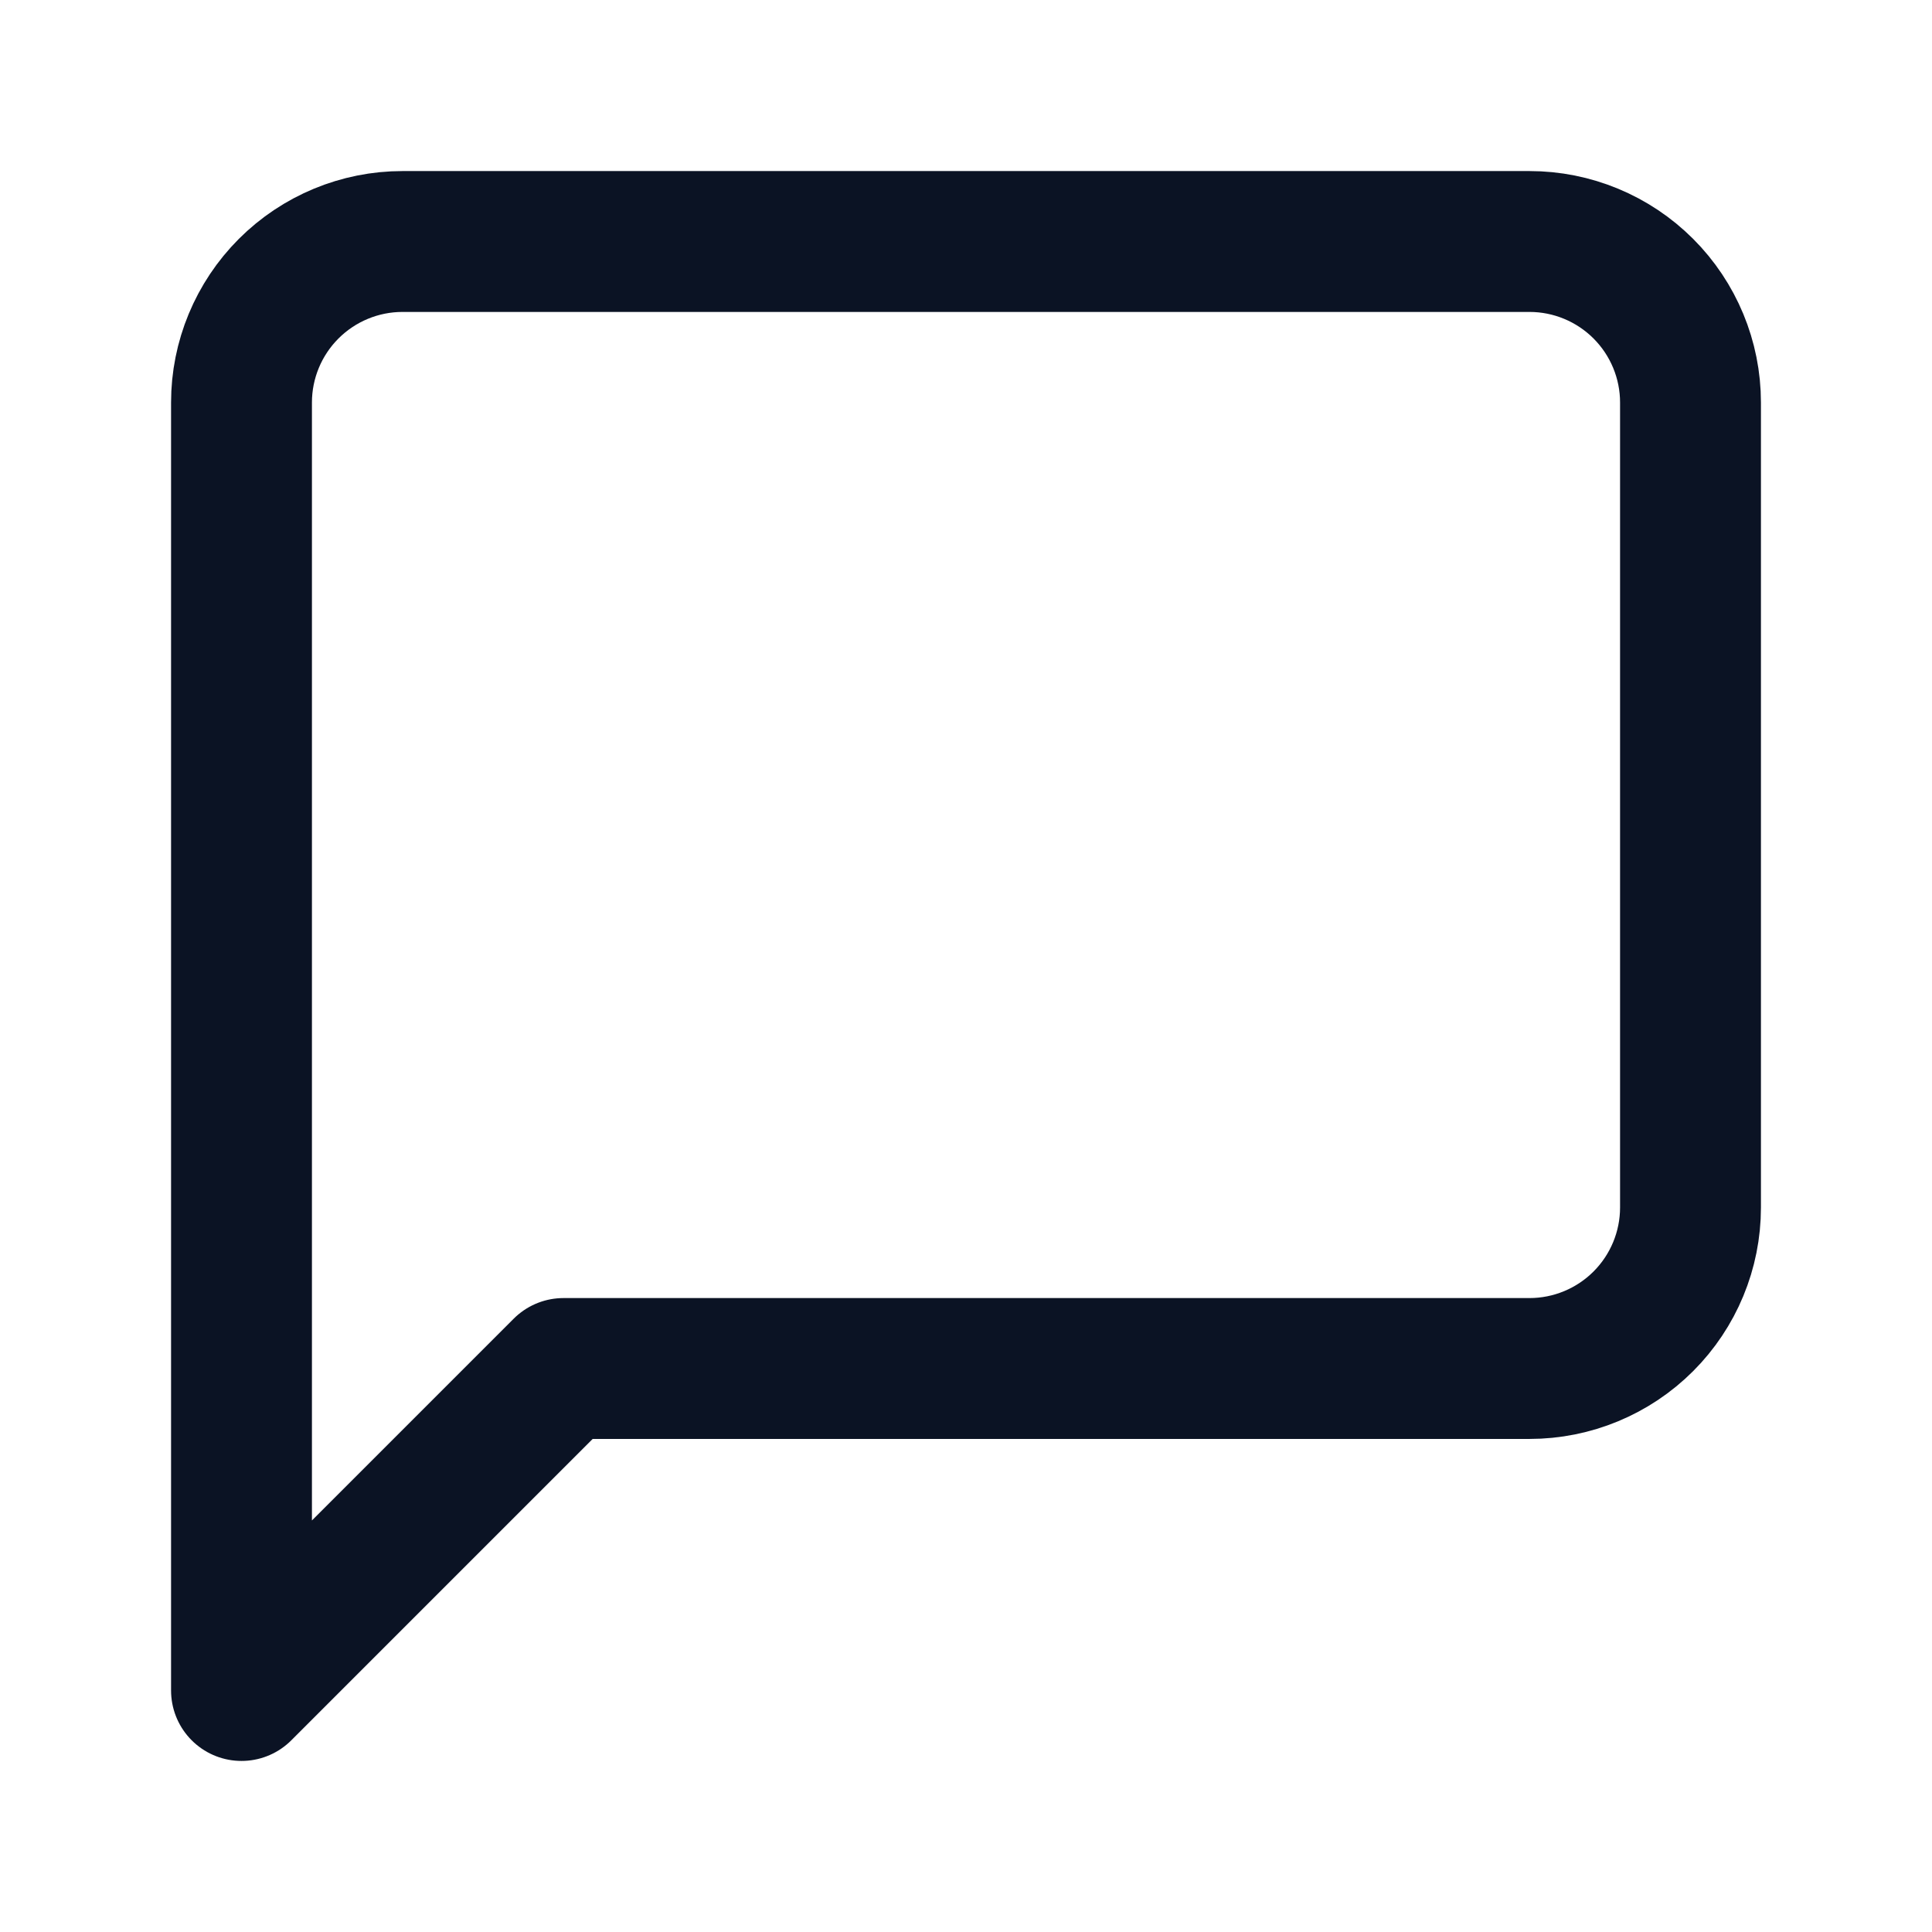
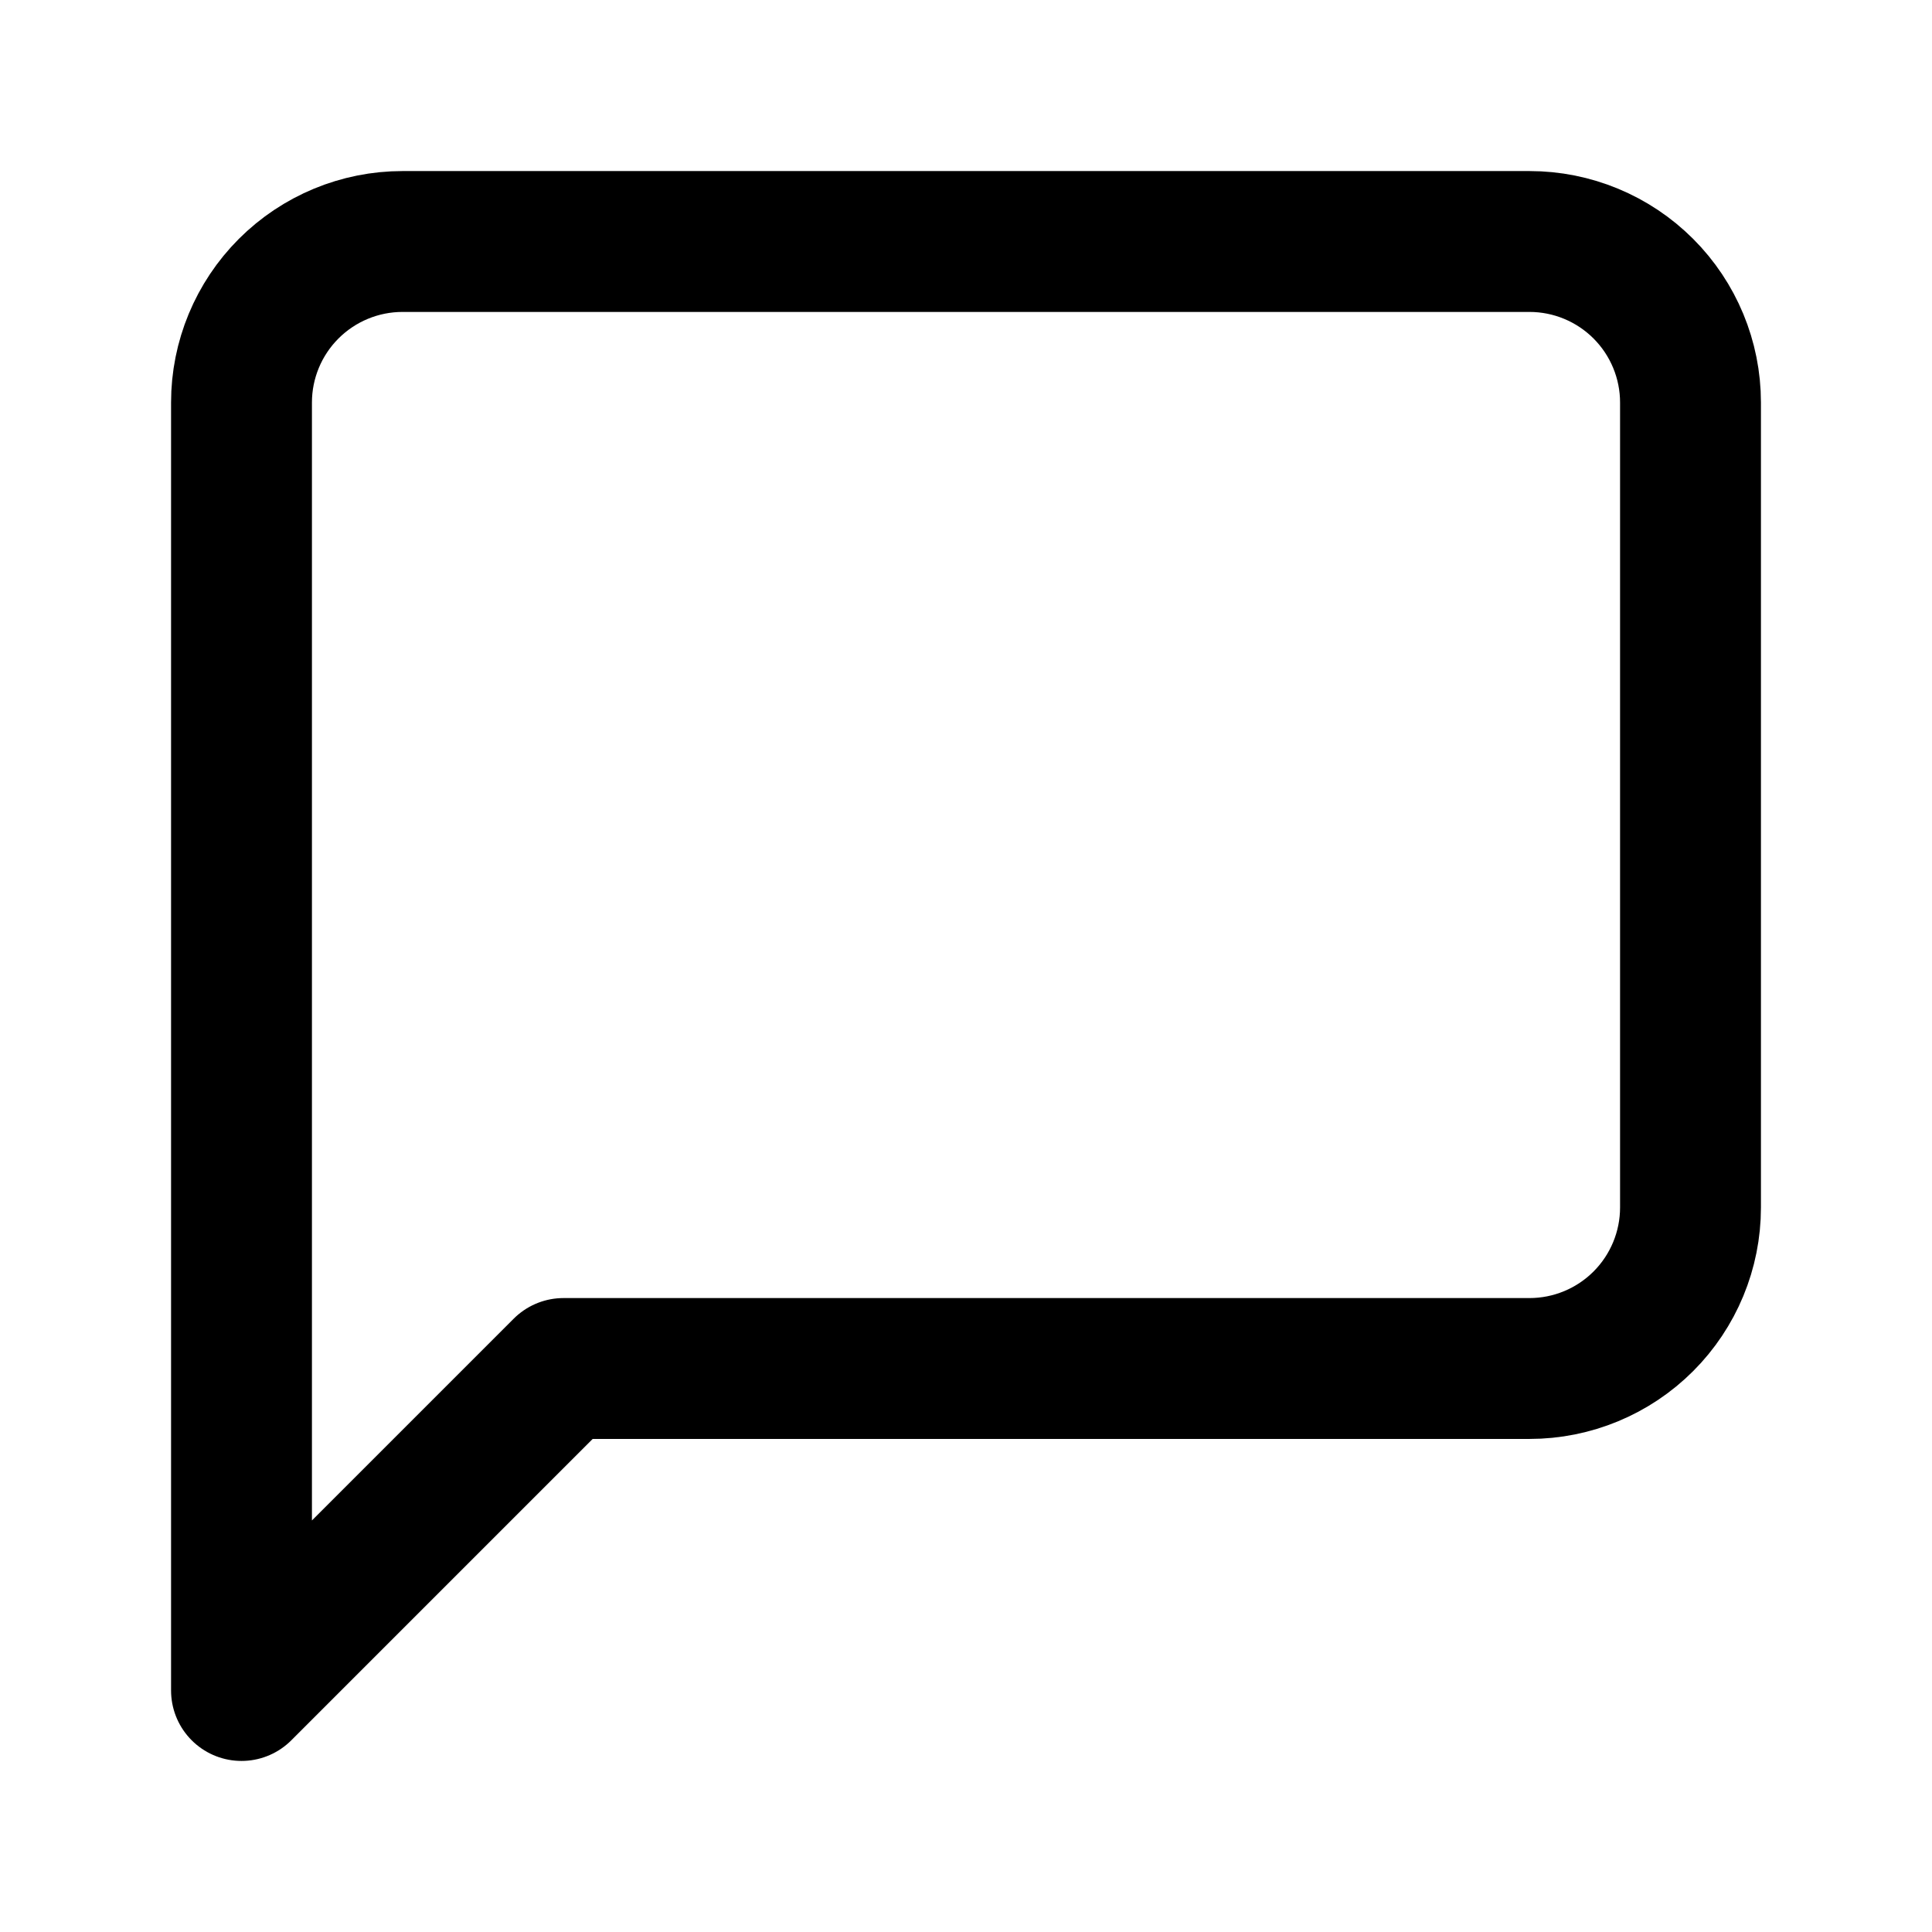
<svg xmlns="http://www.w3.org/2000/svg" width="24" height="24" viewBox="0 0 24 24" fill="none">
-   <path d="M21 15C21 15.53 20.789 16.039 20.414 16.414C20.039 16.789 19.53 17 19 17H7L3 21V5C3 4.47 3.211 3.961 3.586 3.586C3.961 3.211 4.47 3 5 3H19C19.53 3 20.039 3.211 20.414 3.586C20.789 3.961 21 4.47 21 5V15Z" stroke-width="1.75" stroke-linecap="round" stroke-linejoin="round" stroke="#0B1324" />
+   <path d="M21 15C21 15.53 20.789 16.039 20.414 16.414C20.039 16.789 19.53 17 19 17H7L3 21V5C3 4.47 3.211 3.961 3.586 3.586C3.961 3.211 4.47 3 5 3H19C19.53 3 20.039 3.211 20.414 3.586C20.789 3.961 21 4.47 21 5V15Z" stroke-width="1.75" stroke-linecap="round" stroke-linejoin="round" stroke="currentColor" />
</svg>
